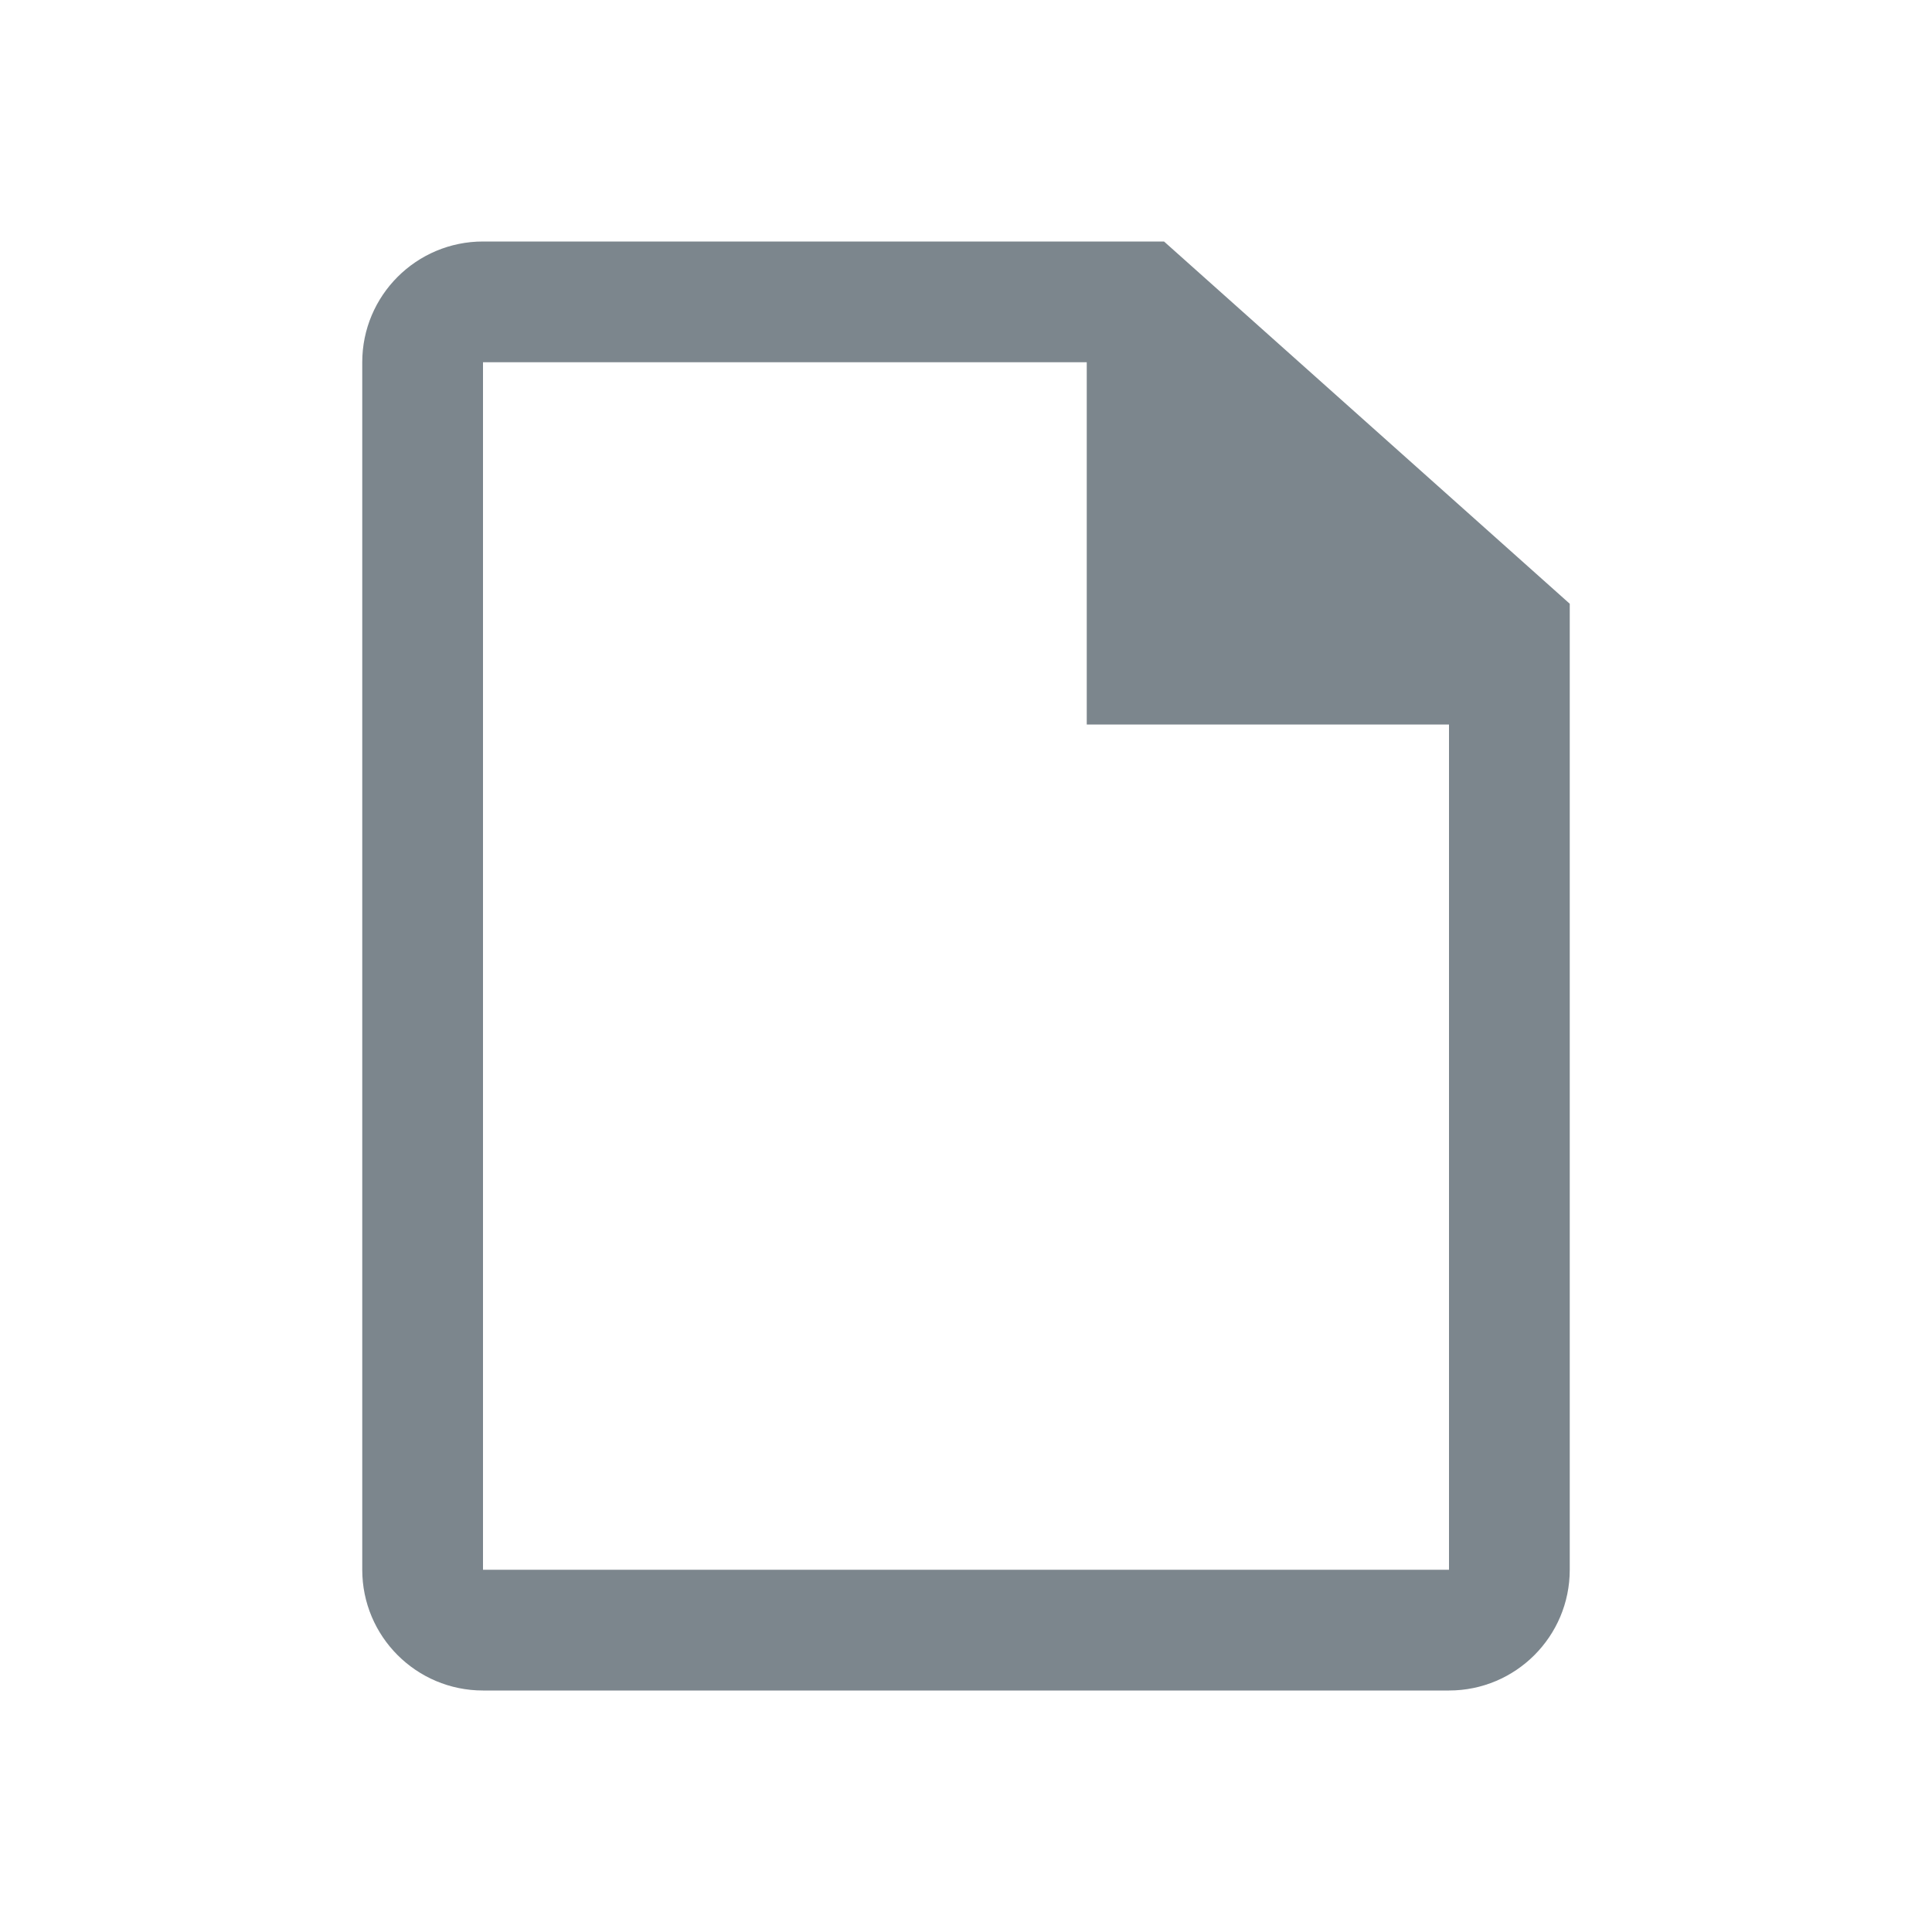
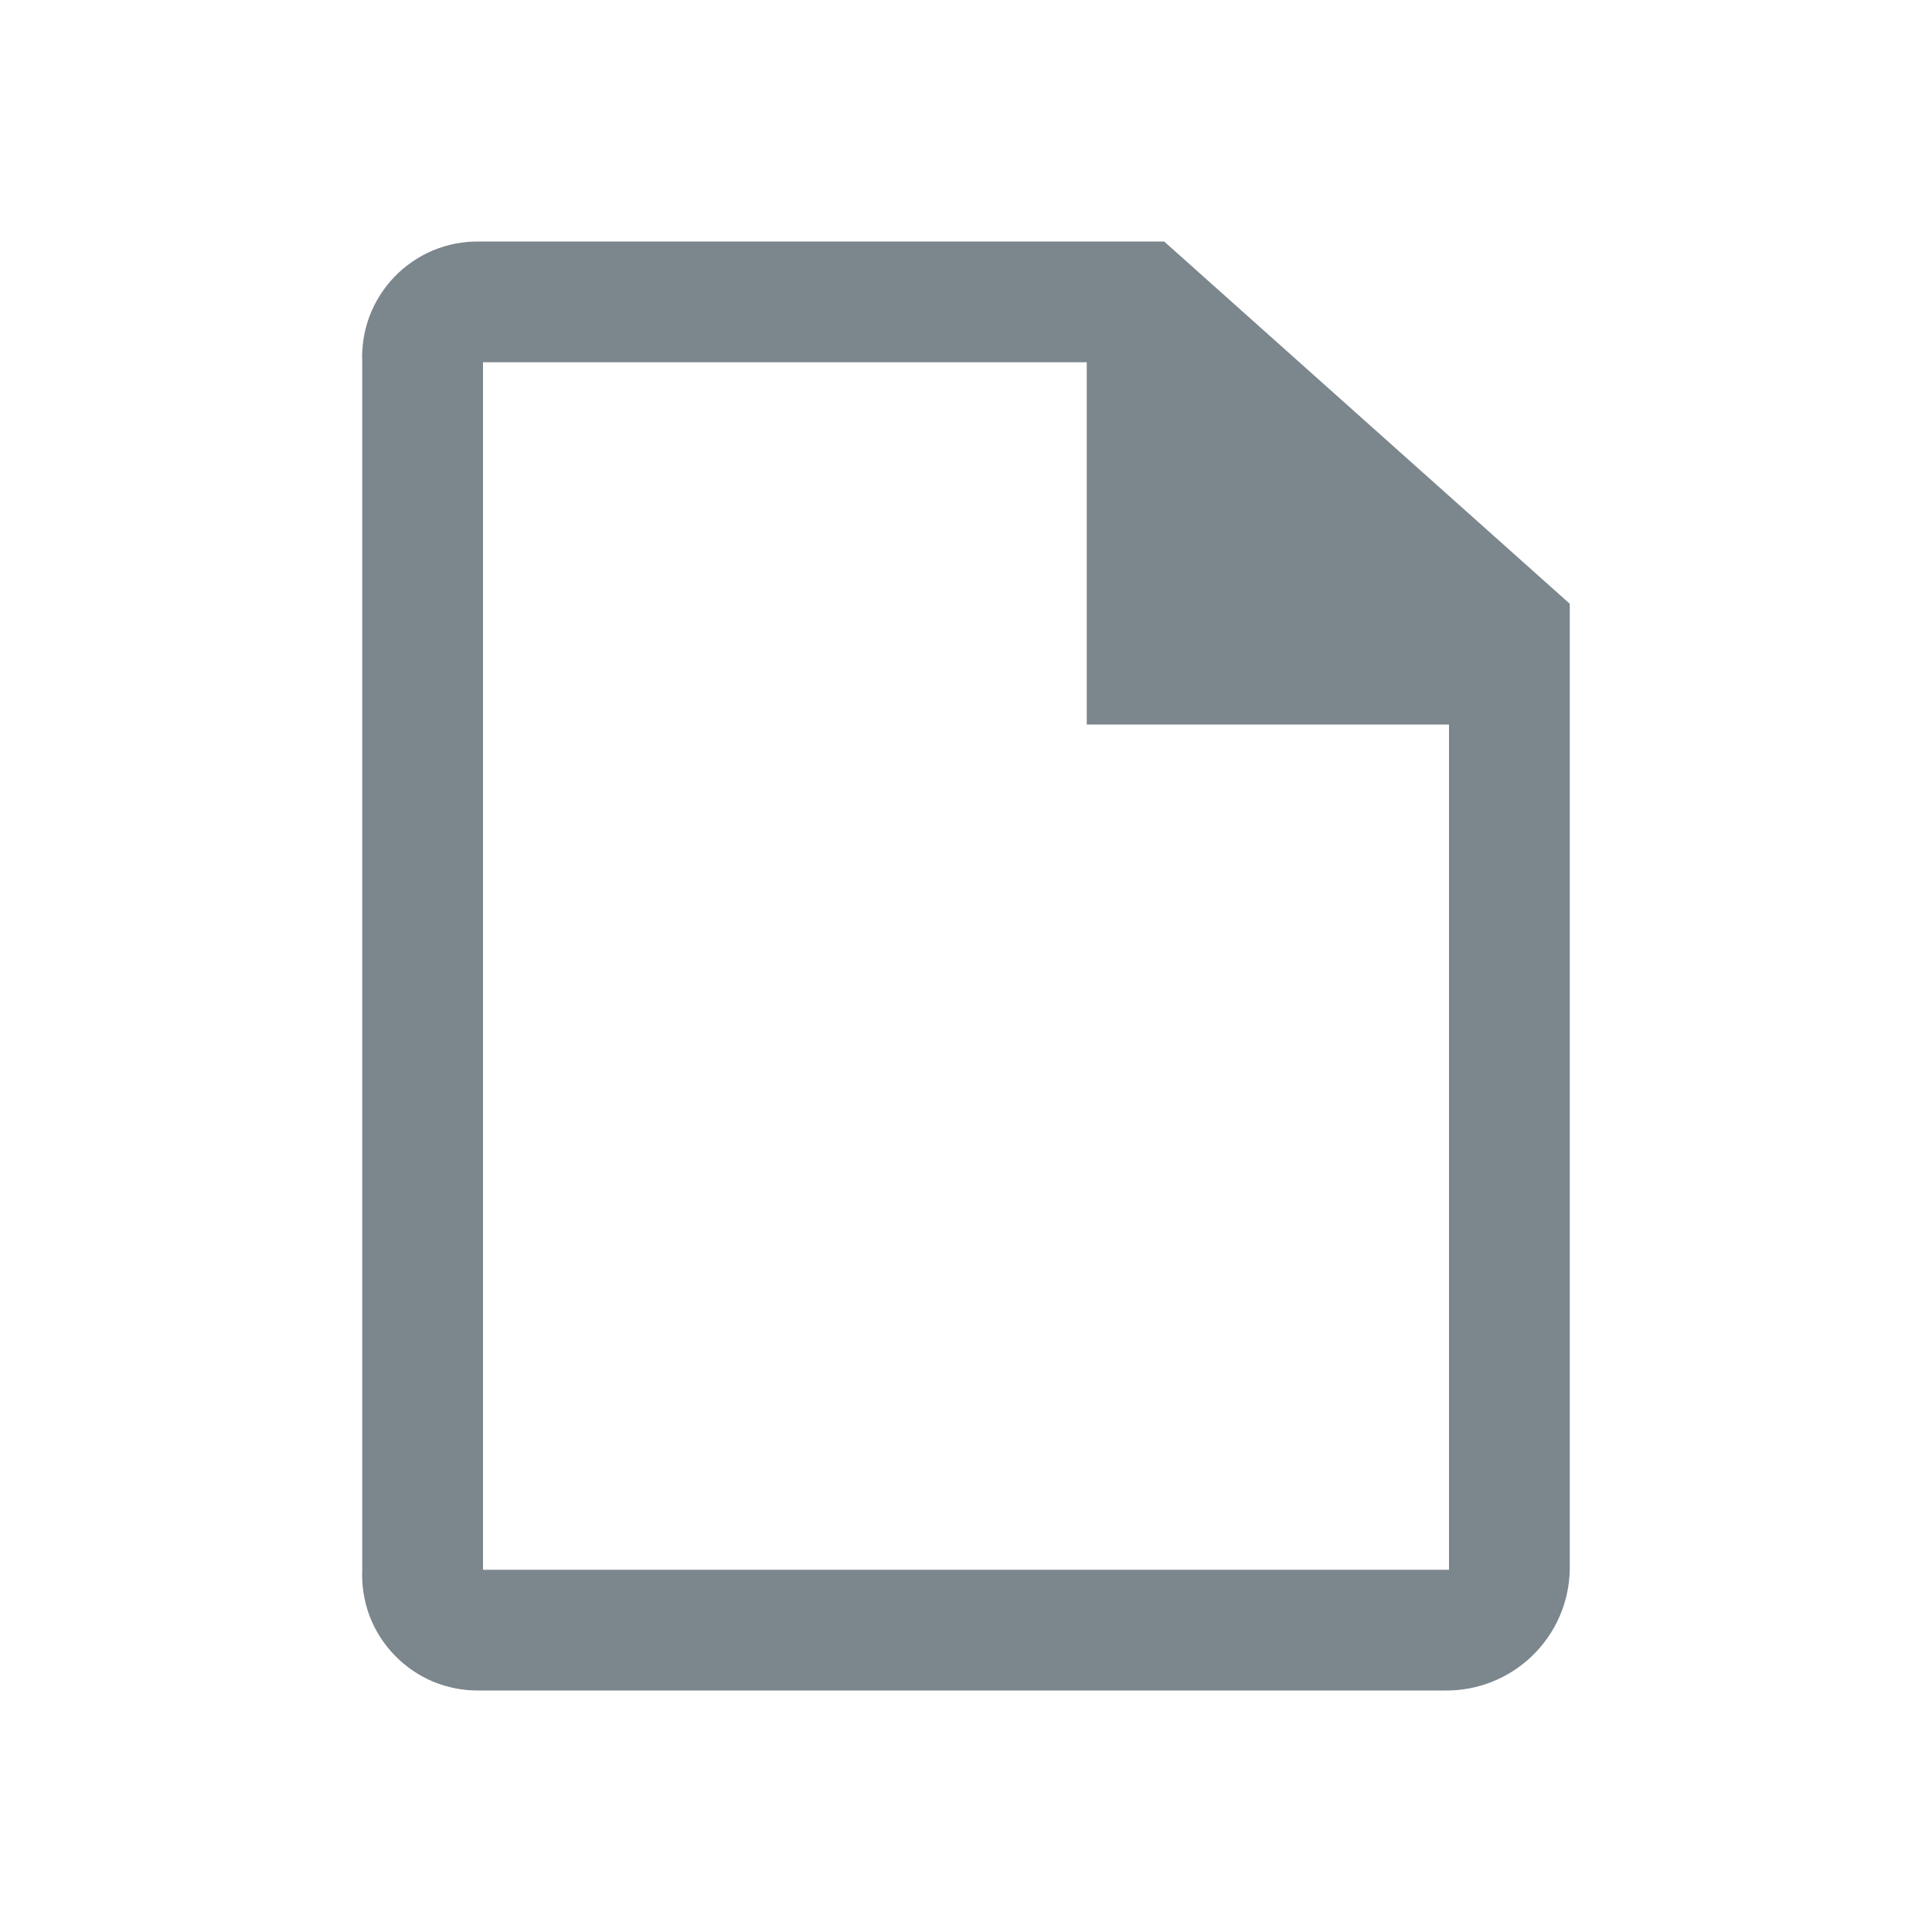
- <svg xmlns="http://www.w3.org/2000/svg" viewBox="0 0 16 16">
-   <defs>
-     <style>.a{fill:#7c868d;}</style>
-   </defs>
-   <path class="a" d="M9.64,2H4A1,1,0,0,0,3,3V13a1,1,0,0,0,1,1h8a1,1,0,0,0,1-1V5ZM12,13H4V3H9V6h3Z" />
+ <svg xmlns="http://www.w3.org/2000/svg" width="16" height="16" viewBox="0 0 16 16" fill="none">
+   <path d="M9.641 2H3.964C3.834 1.999 3.705 2.024 3.585 2.074C3.465 2.125 3.357 2.199 3.267 2.292C3.177 2.386 3.106 2.497 3.06 2.619C3.015 2.74 2.994 2.87 3 3V13C2.994 13.13 3.015 13.26 3.06 13.381C3.106 13.503 3.177 13.614 3.267 13.707C3.357 13.801 3.465 13.875 3.585 13.926C3.705 13.976 3.834 14.001 3.964 14H11.964C12.234 14.004 12.494 13.901 12.688 13.714C12.883 13.526 12.995 13.27 13 13V5L9.641 2ZM12 13H4V3H9V6H12V13Z" fill="#7C868D" />
</svg>
